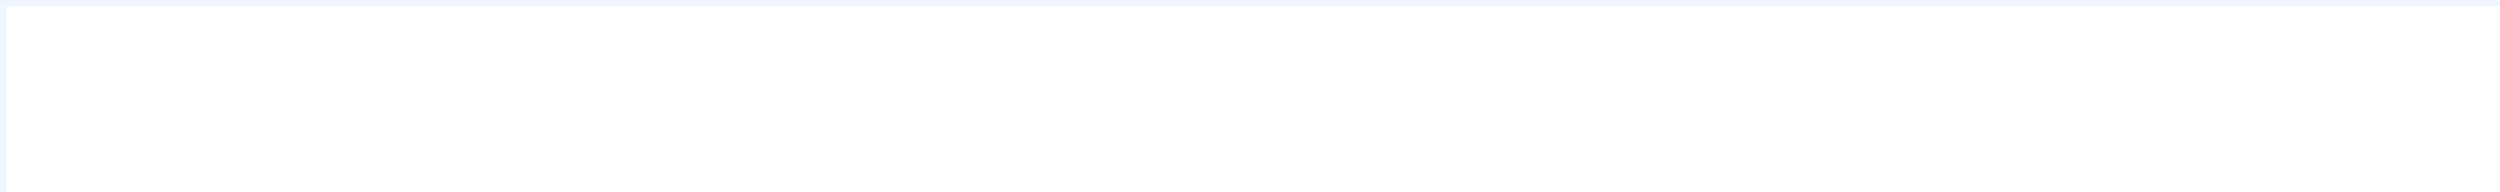
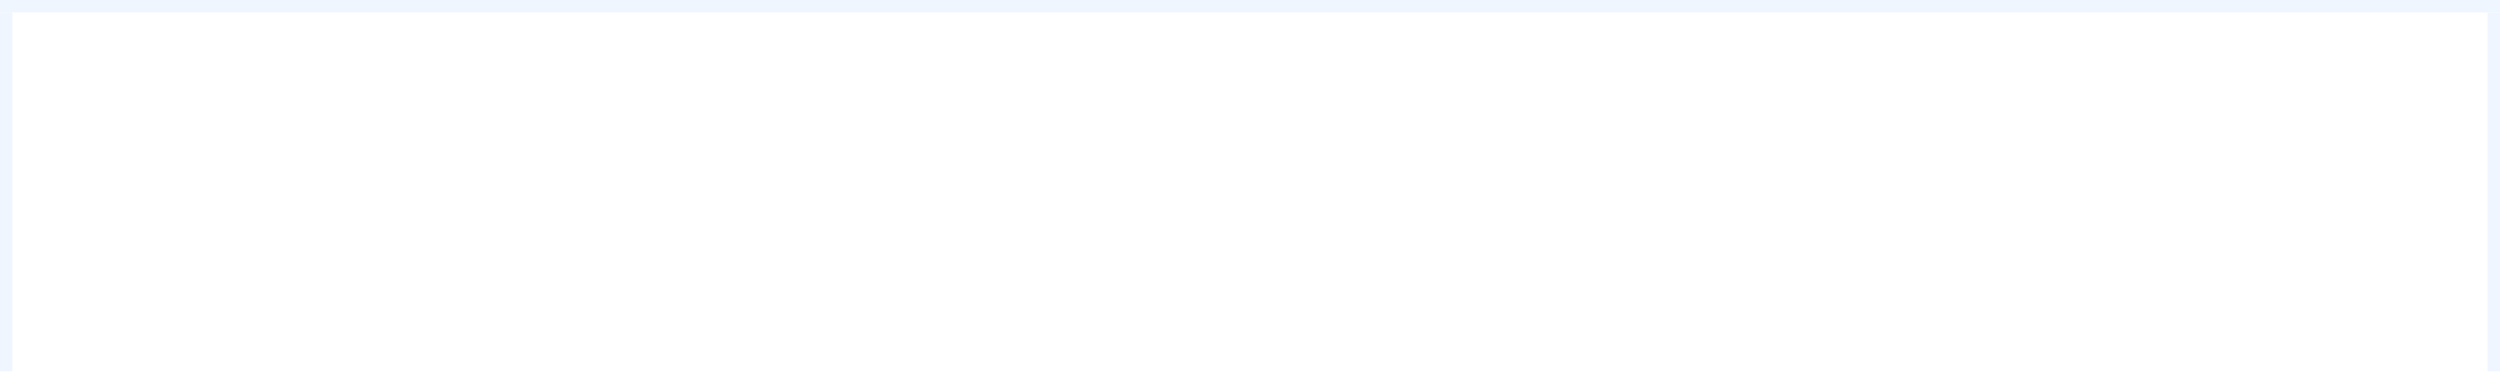
- <svg xmlns="http://www.w3.org/2000/svg" version="1.1" width="391px" height="30px" viewBox="472 120 391 30">
-   <path d="M 1 1  L 391 1  L 391 30  L 1 30  L 1 1  Z " fill-rule="nonzero" fill="rgba(255, 255, 255, 1)" stroke="none" transform="matrix(1 0 0 1 472 120 )" class="fill" />
-   <path d="M 0.5 1  L 0.5 30  " stroke-width="1" stroke-dasharray="0" stroke="rgba(240, 246, 255, 1)" fill="none" transform="matrix(1 0 0 1 472 120 )" class="stroke" />
-   <path d="M 0 0.5  L 391 0.5  " stroke-width="1" stroke-dasharray="0" stroke="rgba(240, 246, 255, 1)" fill="none" transform="matrix(1 0 0 1 472 120 )" class="stroke" />
+ <svg xmlns="http://www.w3.org/2000/svg" version="1.1" width="202px" height="30px" viewBox="863 120 202 30">
+   <path d="M 1 1  L 201 1  L 201 30  L 1 30  L 1 1  Z " fill-rule="nonzero" fill="rgba(255, 255, 255, 1)" stroke="none" transform="matrix(1 0 0 1 863 120 )" class="fill" />
+   <path d="M 0.5 1  L 0.5 30  " stroke-width="1" stroke-dasharray="0" stroke="rgba(240, 246, 255, 1)" fill="none" transform="matrix(1 0 0 1 863 120 )" class="stroke" />
+   <path d="M 0 0.5  L 202 0.5  " stroke-width="1" stroke-dasharray="0" stroke="rgba(240, 246, 255, 1)" fill="none" transform="matrix(1 0 0 1 863 120 )" class="stroke" />
+   <path d="M 201.5 1  L 201.5 30  " stroke-width="1" stroke-dasharray="0" stroke="rgba(240, 246, 255, 1)" fill="none" transform="matrix(1 0 0 1 863 120 )" class="stroke" />
</svg>
